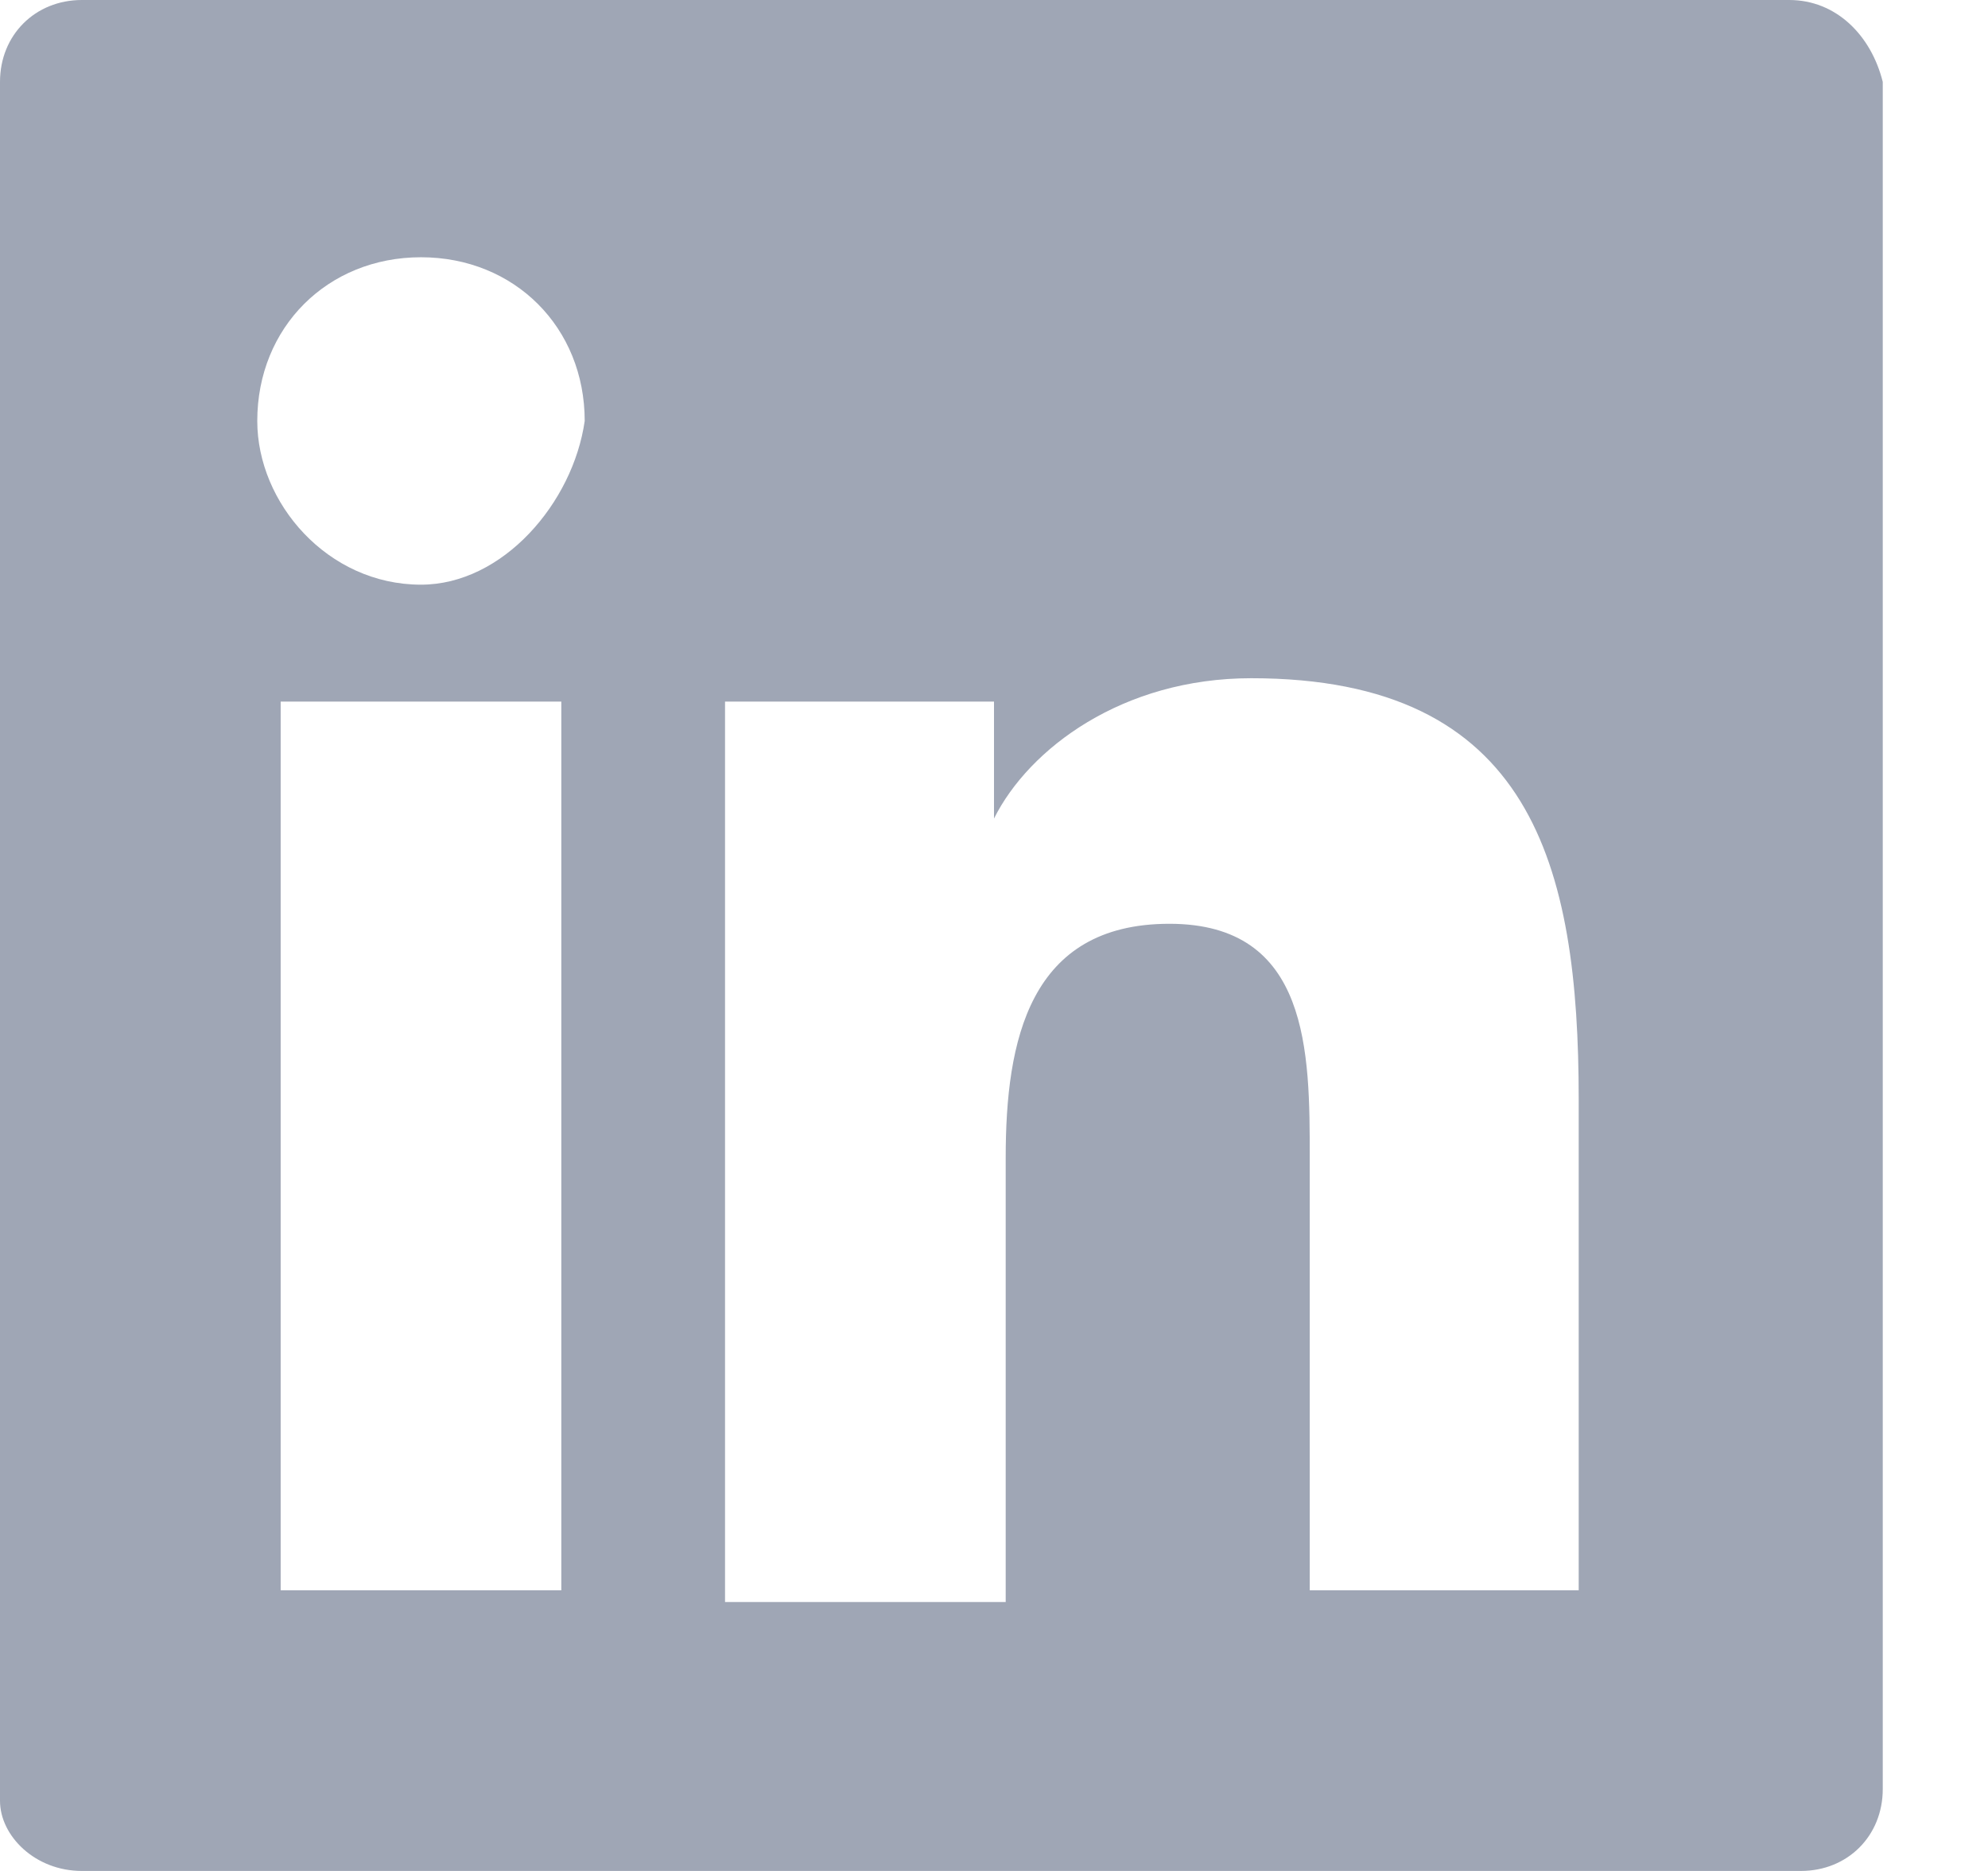
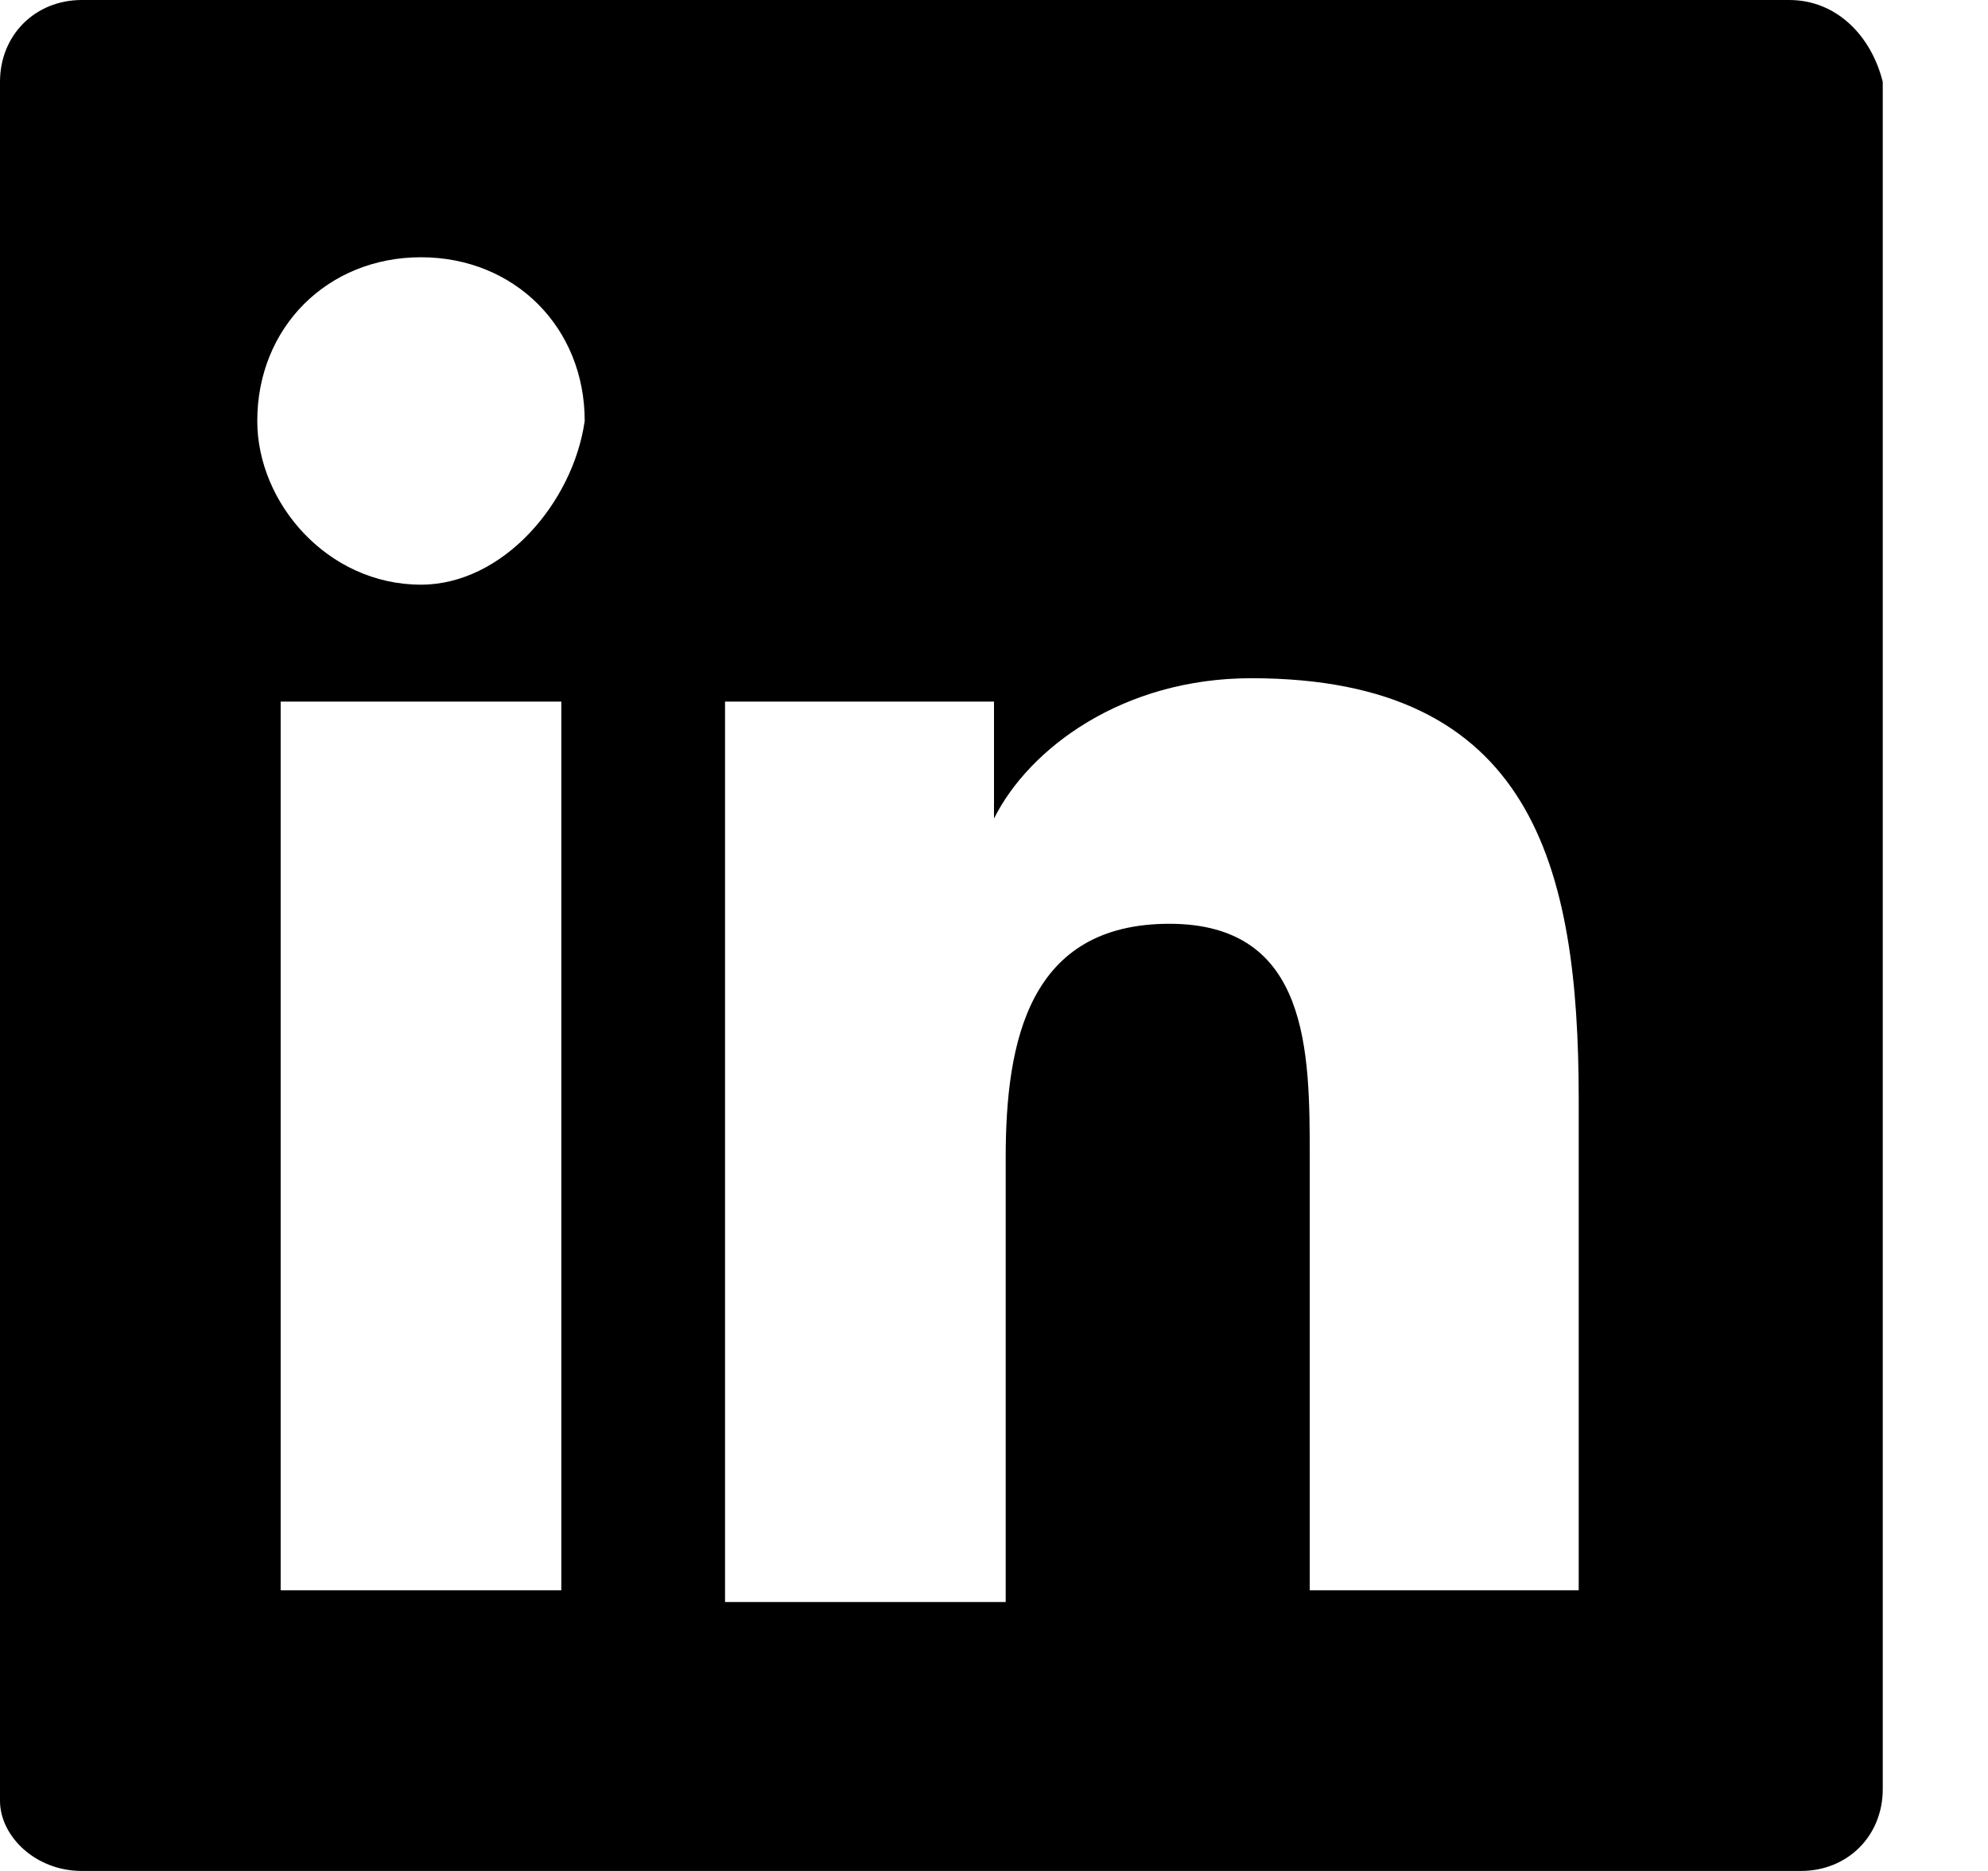
<svg xmlns="http://www.w3.org/2000/svg" width="17px" height="16px" viewBox="0 0 17 16" version="1.1">
  <g id="Website" stroke="none" stroke-width="1" fill="none" fill-rule="evenodd">
-     <g id="Landing-page" transform="translate(-753, -6677)" fill="#9FA6B5" fill-rule="nonzero">
+     <g id="Landing-page" transform="translate(-753, -6677)" fill="#000000" fill-rule="nonzero">
      <g id="logo-linkedin" transform="translate(753, 6677)">
        <path d="M15.3,0 L0.7,0 C0.3,0 0,0.3 0,0.7 L0,15.4 C0,15.7 0.3,16 0.7,16 L15.4,16 C15.8,16 16.1,15.7 16.1,15.3 L16.1,0.7 C16,0.3 15.7,0 15.3,0 Z M4.7,13.6 L2.4,13.6 L2.4,6 L4.8,6 L4.8,13.6 L4.7,13.6 Z M3.6,5 C2.8,5 2.2,4.3 2.2,3.6 C2.2,2.8 2.8,2.2 3.6,2.2 C4.4,2.2 5,2.8 5,3.6 C4.9,4.3 4.3,5 3.6,5 Z M13.6,13.6 L11.2,13.6 L11.2,9.9 C11.2,9 11.2,7.9 10,7.9 C8.8,7.9 8.6,8.9 8.6,9.9 L8.6,13.7 L6.2,13.7 L6.2,6 L8.5,6 L8.5,7 L8.5,7 C8.8,6.4 9.6,5.8 10.7,5.8 C13.1,5.8 13.5,7.4 13.5,9.4 L13.5,13.6 L13.6,13.6 Z" id="Shape" />
      </g>
    </g>
  </g>
</svg>
